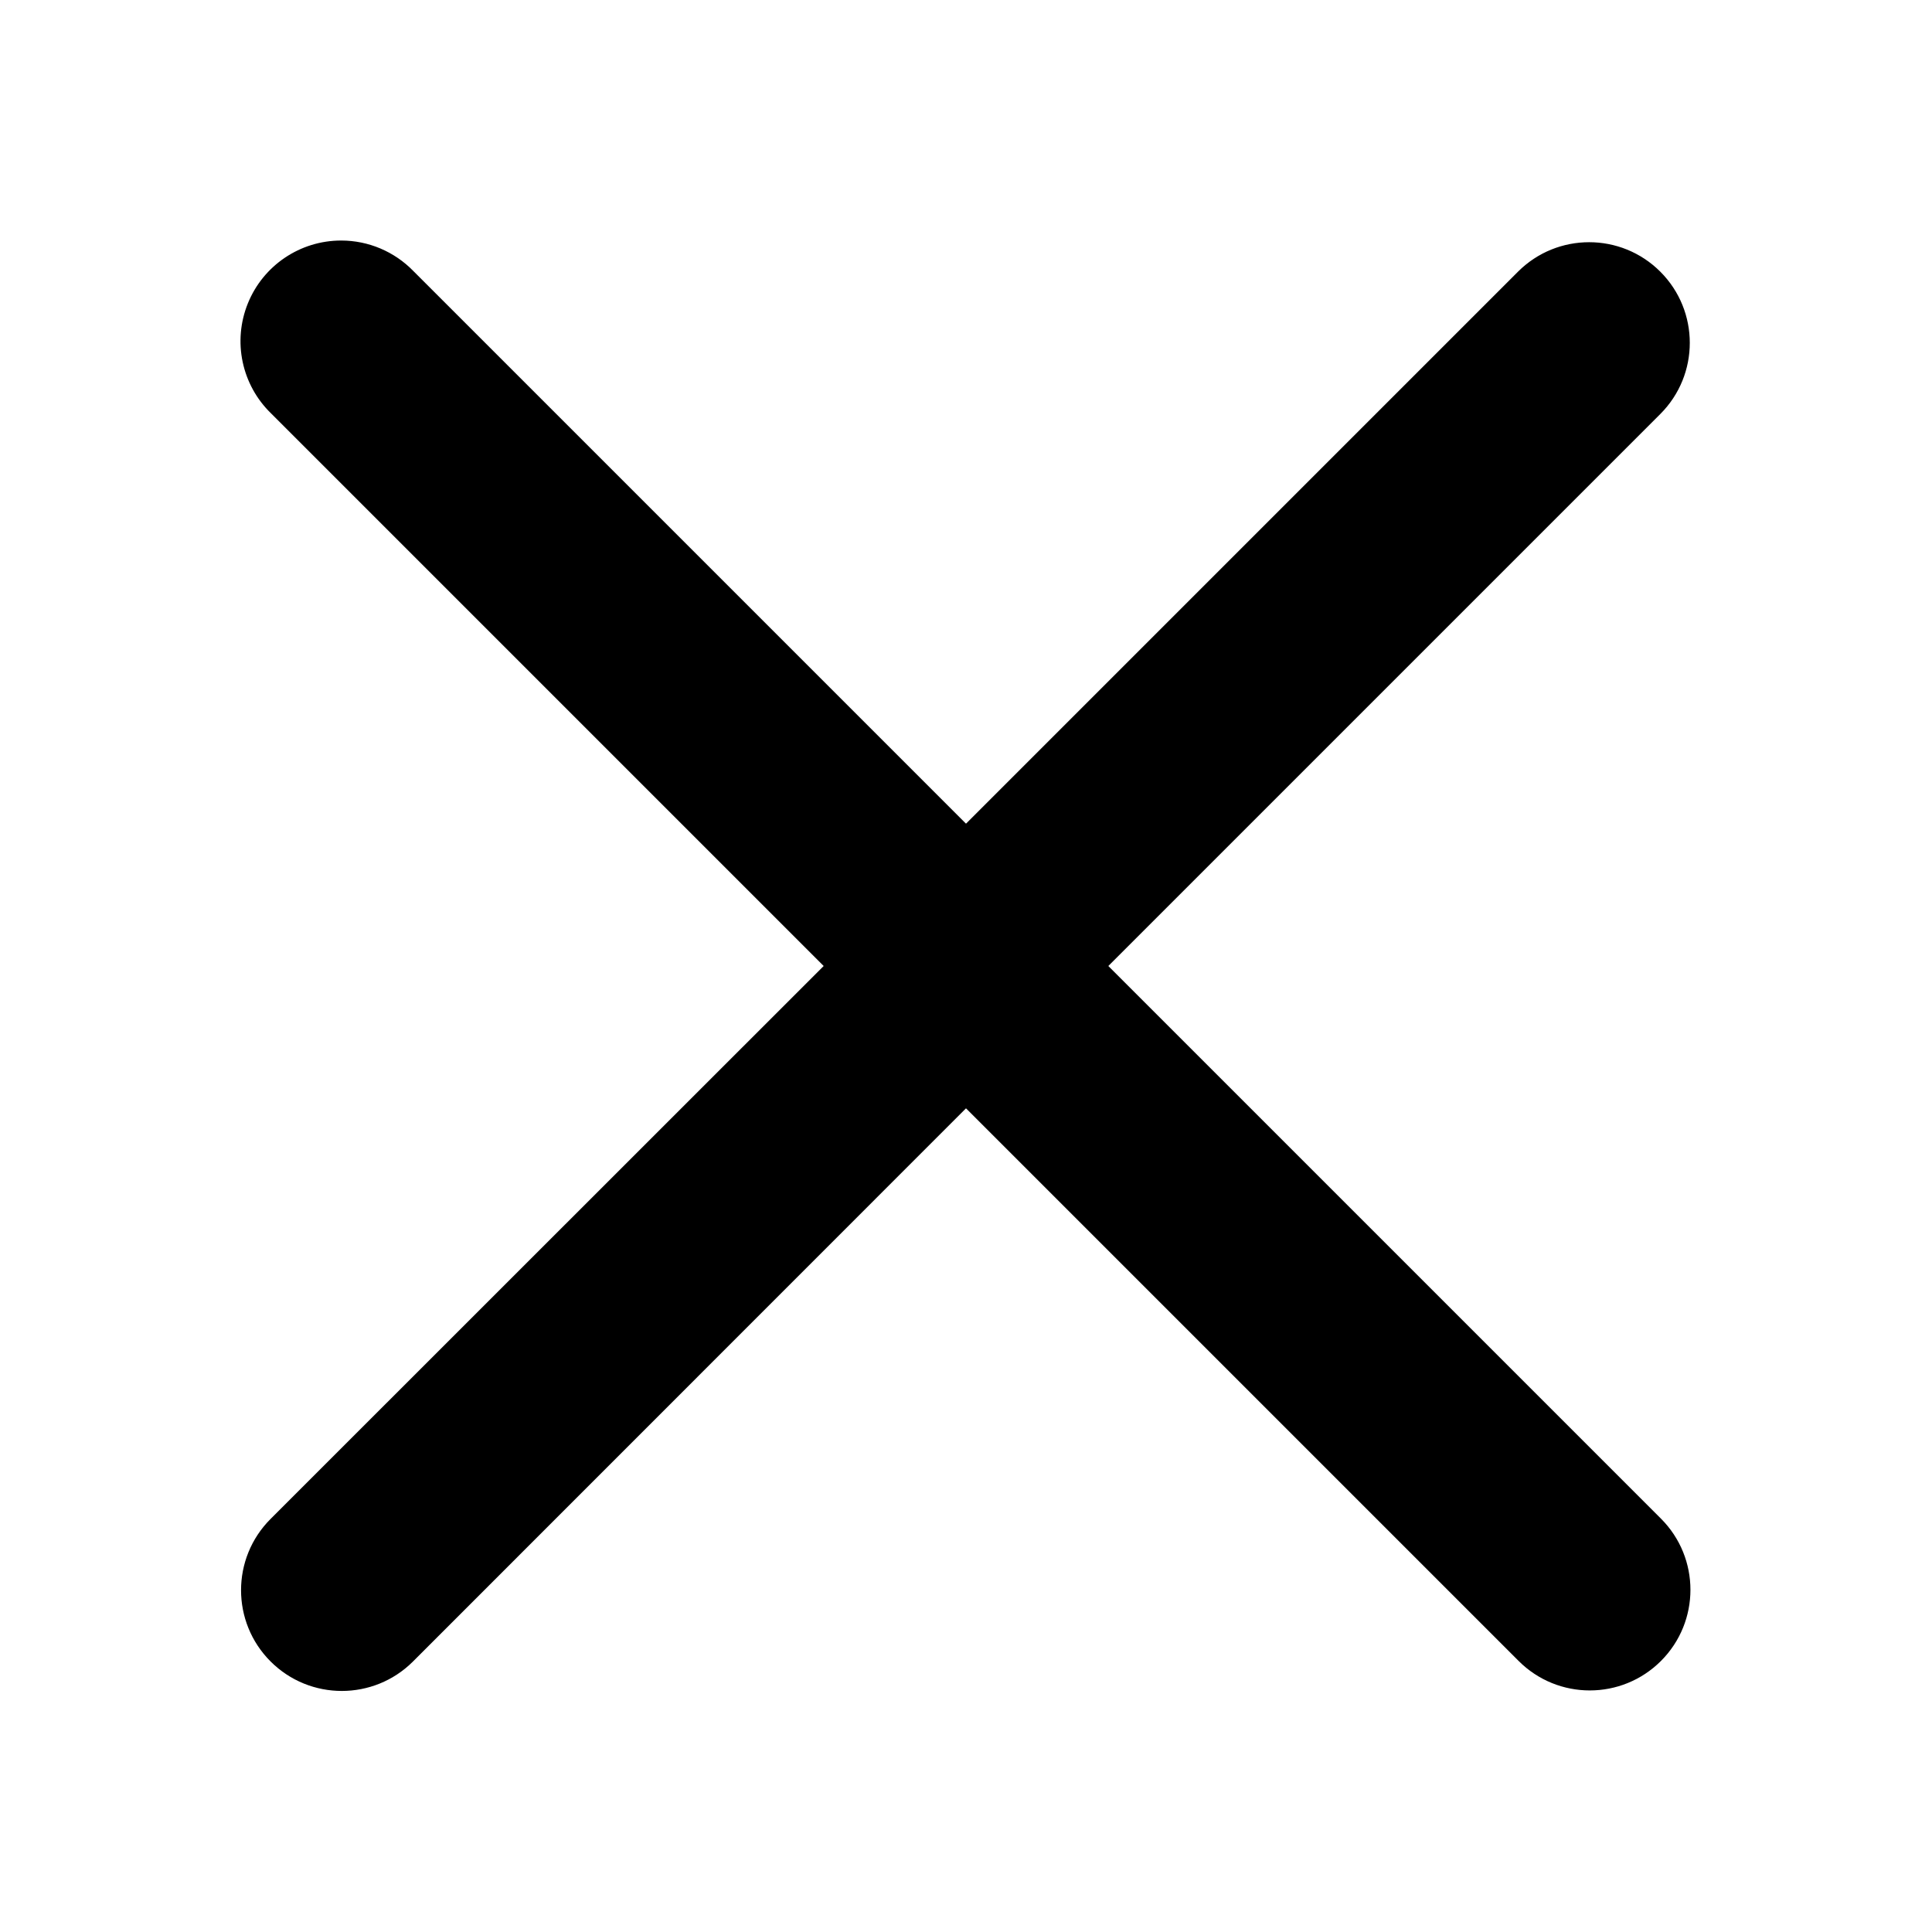
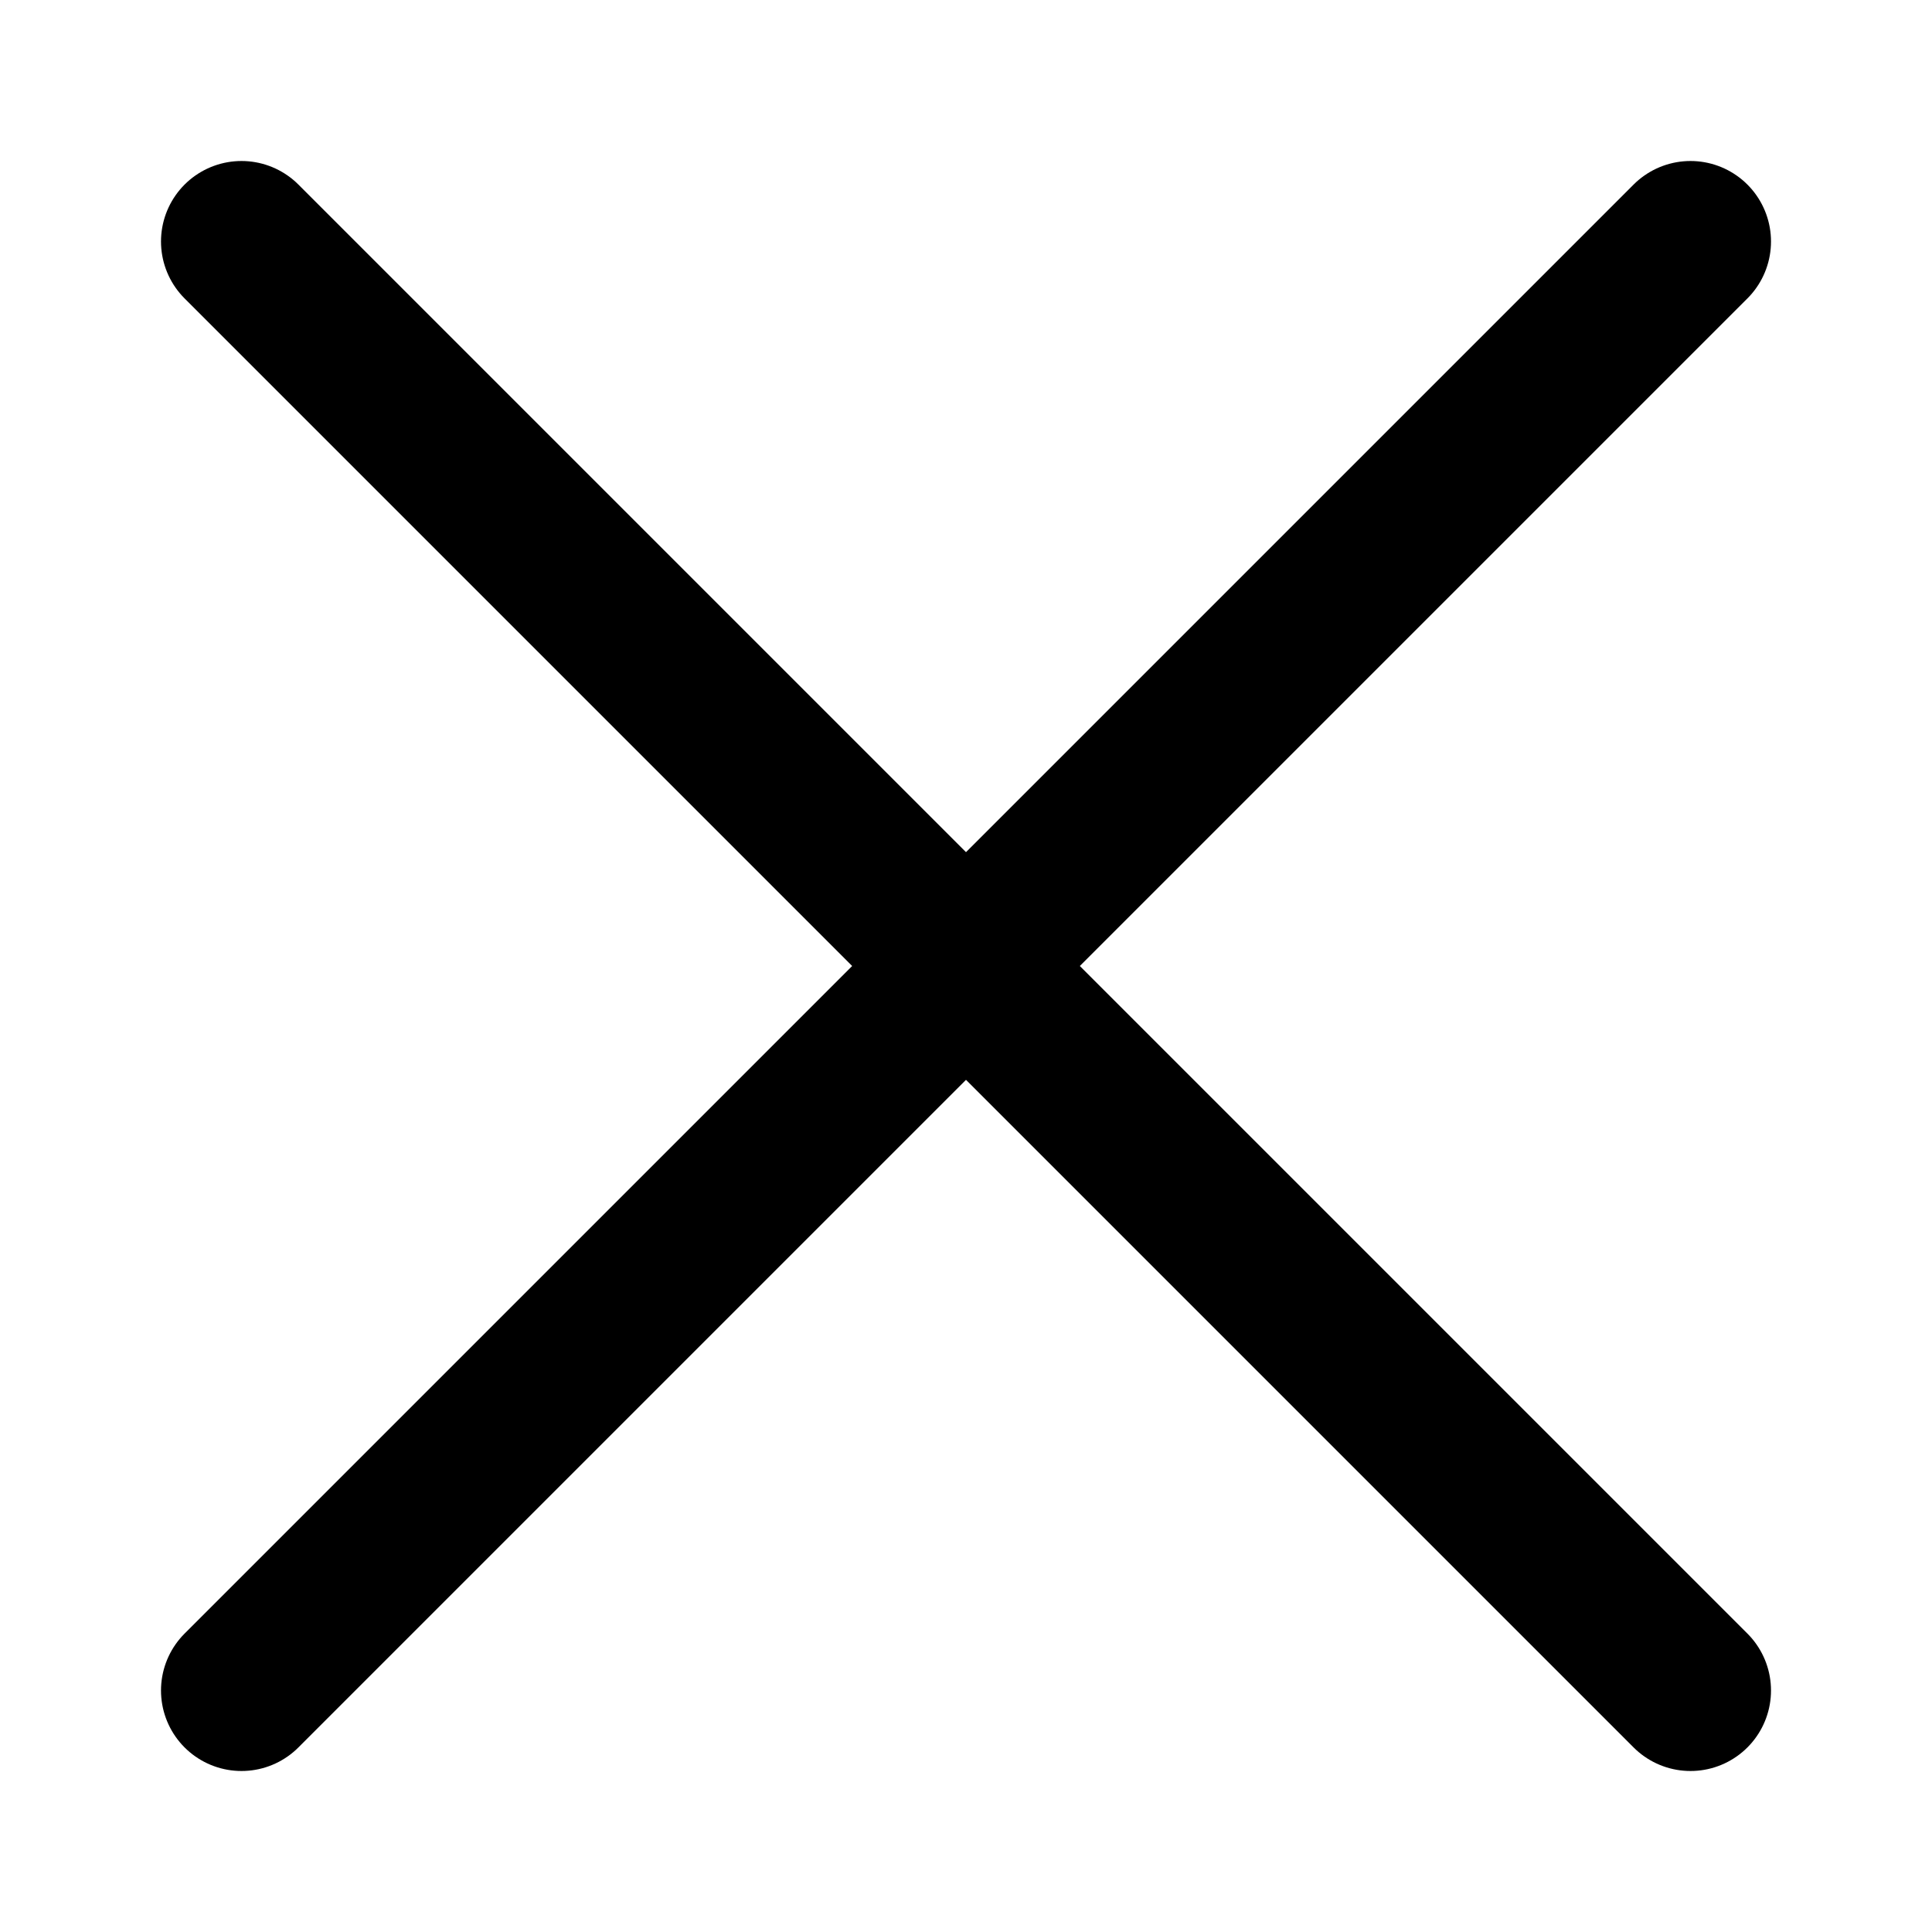
- <svg xmlns="http://www.w3.org/2000/svg" viewBox="0 0 24 24" width="50px" height="50px">
-   <path d="M 4.238 2.988 A 1.25 1.25 0 0 0 3.367 5.135 L 10.232 12 L 3.361 18.869 A 1.251 1.251 0 1 0 5.131 20.639 L 12 13.768 L 18.865 20.633 A 1.25 1.25 0 1 0 20.633 18.865 L 13.768 12 L 20.625 5.143 A 1.25 1.25 0 1 0 18.857 3.375 L 12 10.232 L 5.135 3.367 A 1.25 1.25 0 0 0 4.238 2.988 z" />
+ <svg xmlns="http://www.w3.org/2000/svg" width="800px" height="800px" viewBox="0 0 24 24" fill="none">
+   <g id="Menu / Close_LG">
+     <path id="Vector" d="M21 21L12 12M12 12L3 3M12 12L21 3M12 12L3 21" stroke="#000000" stroke-width="2" stroke-linecap="round" stroke-linejoin="round" />
+   </g>
</svg>
